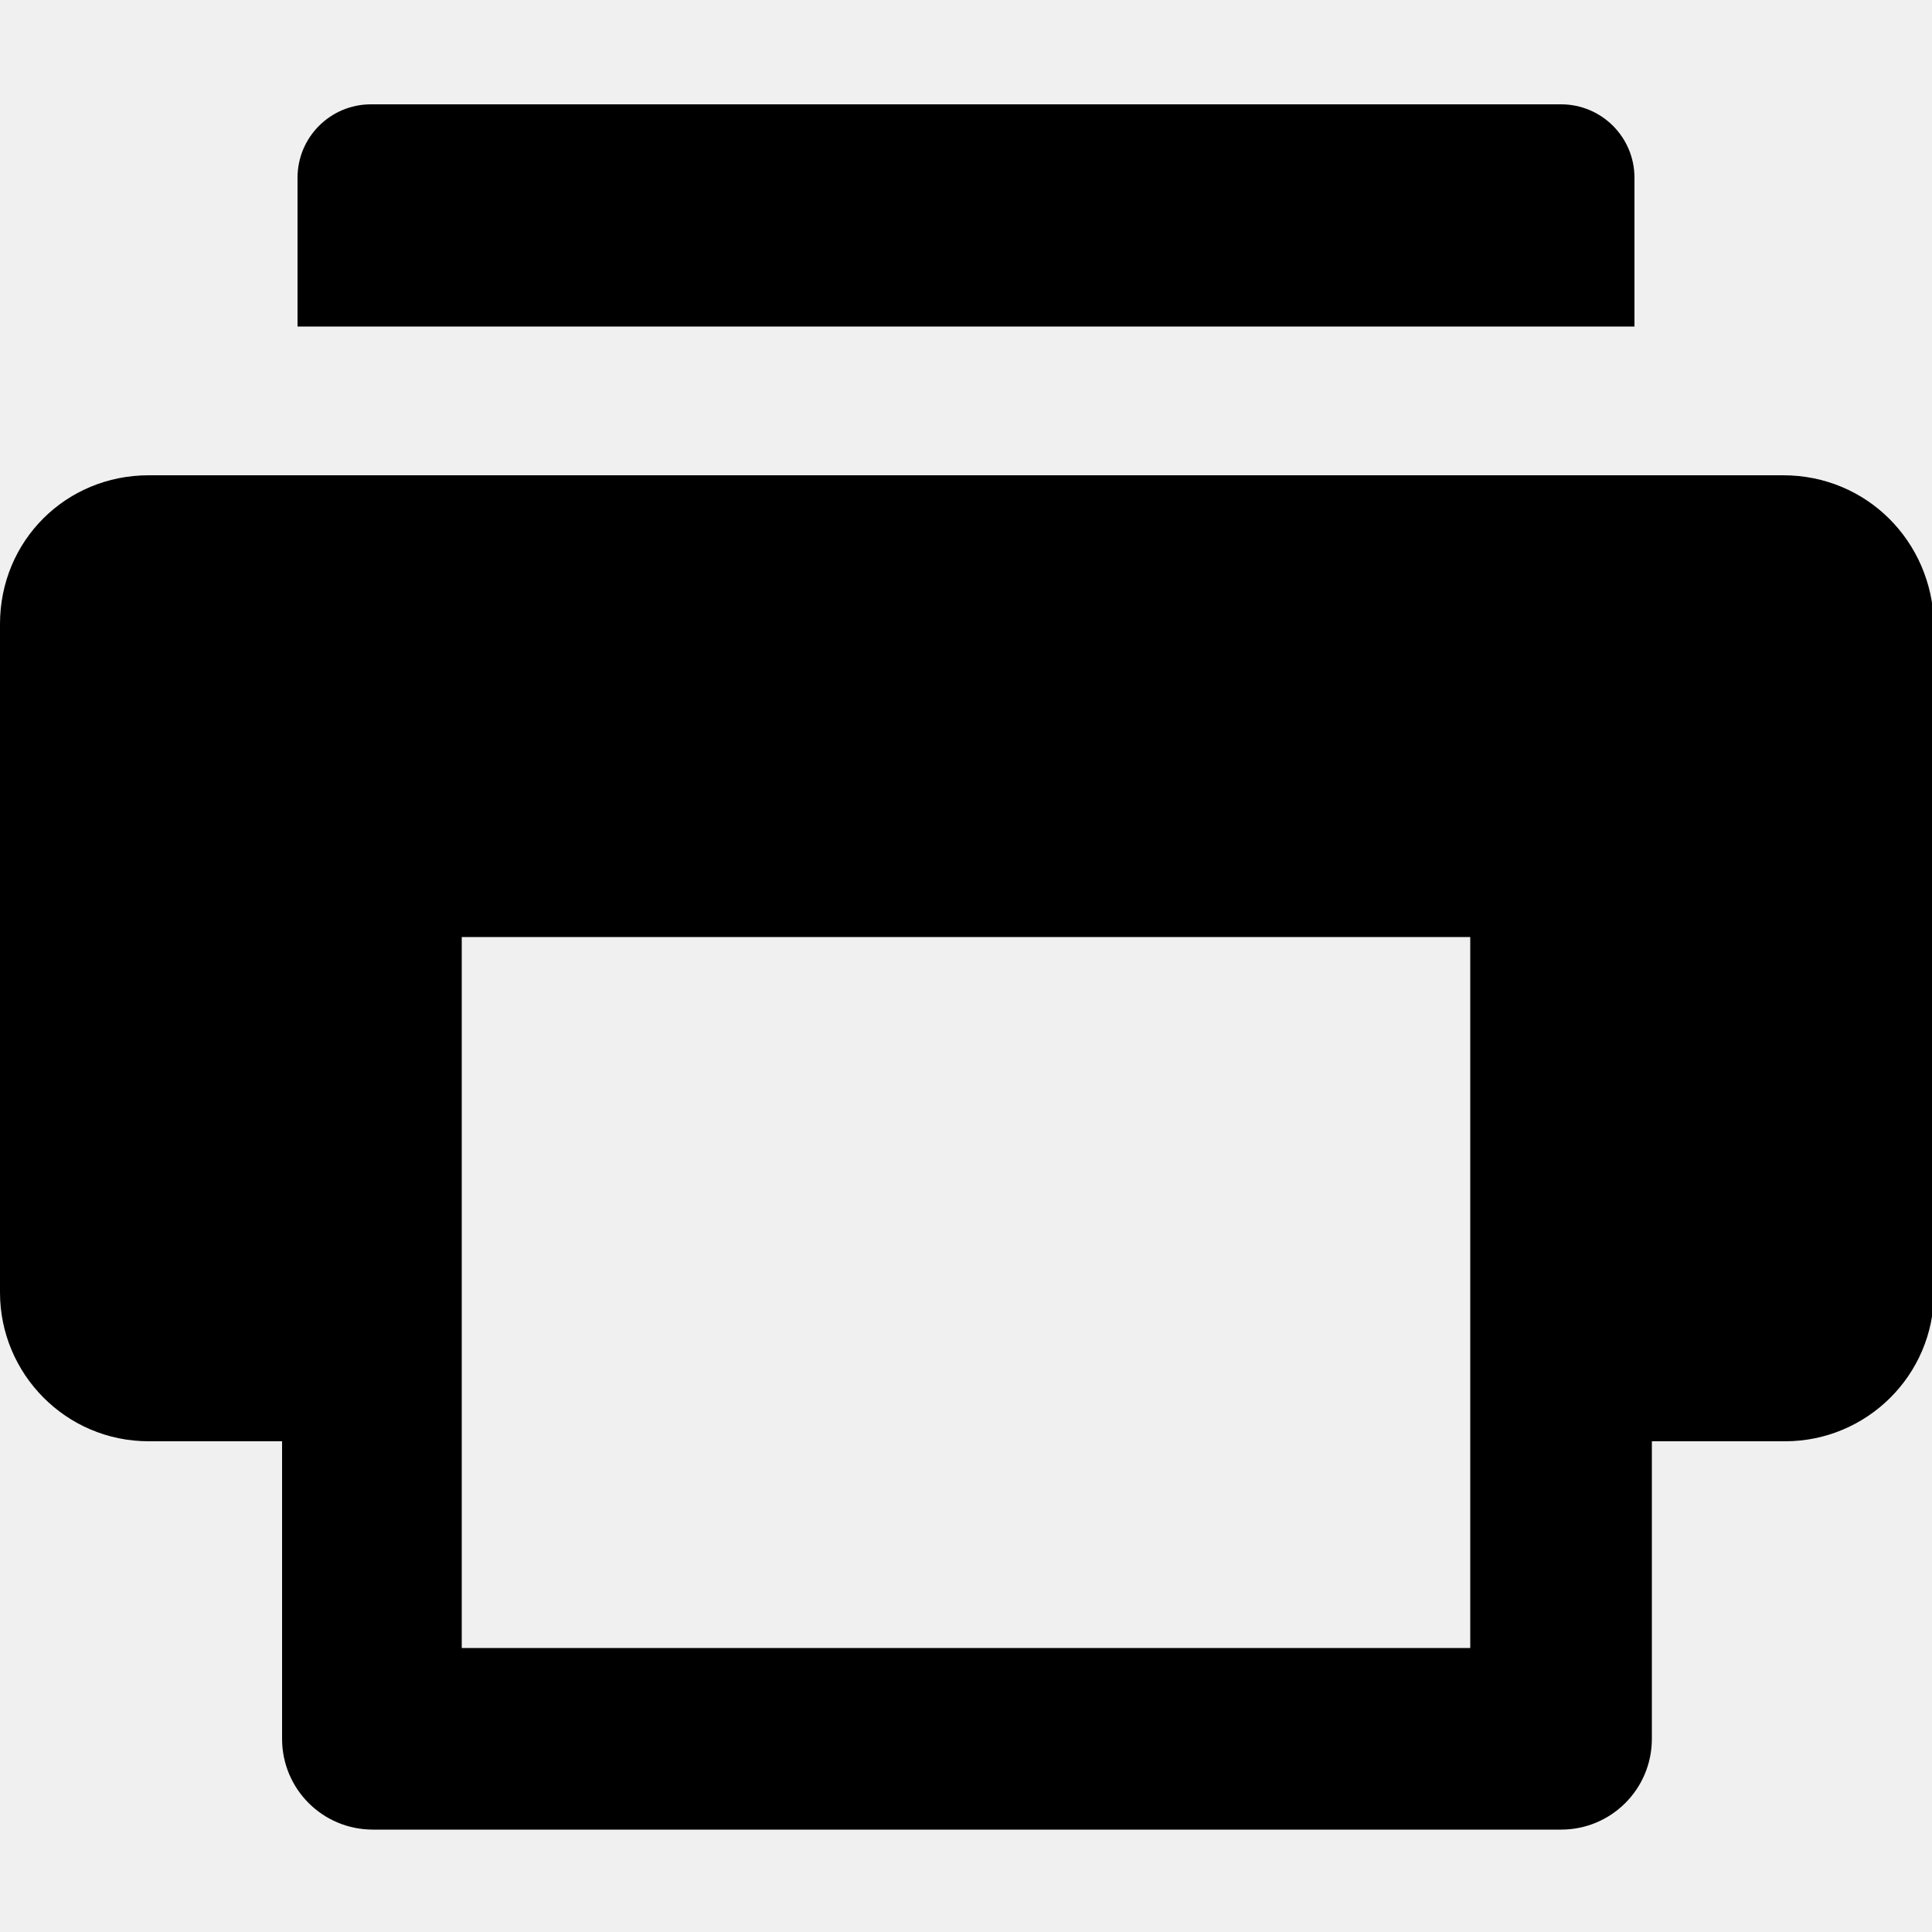
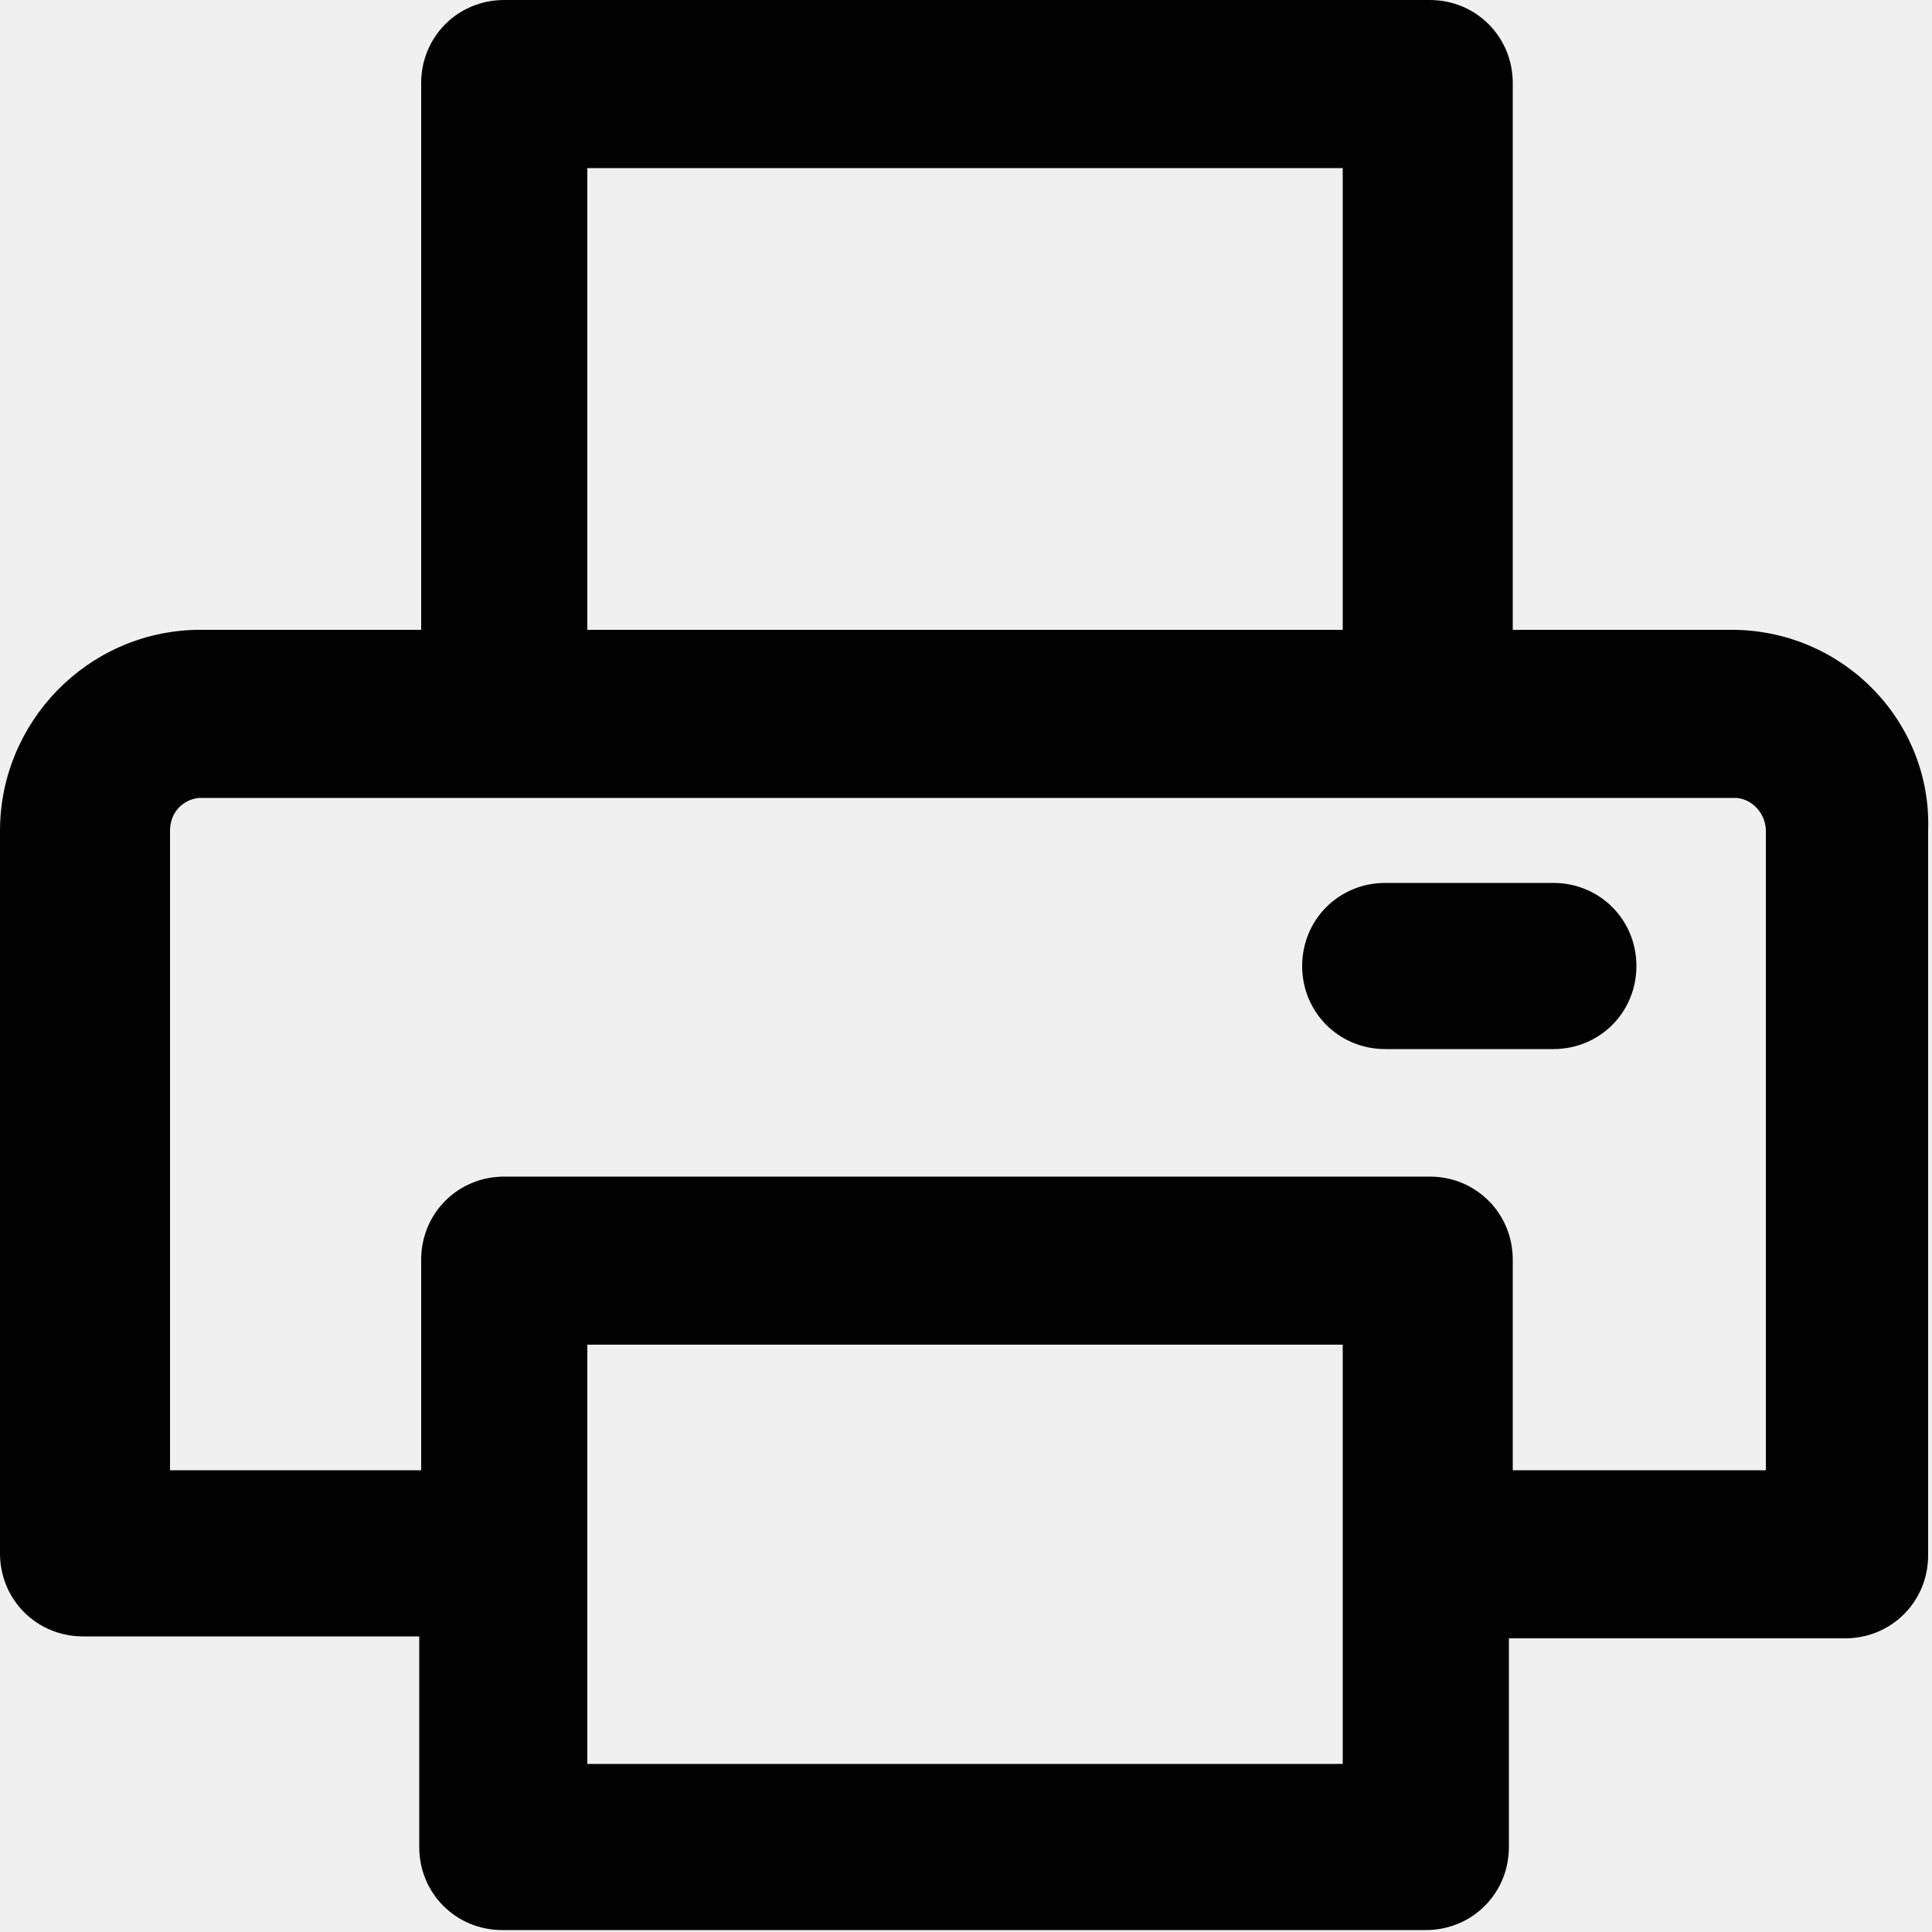
<svg xmlns="http://www.w3.org/2000/svg" version="1.1" id="圖層_1" x="0px" y="0px" viewBox="0 0 100 100" style="enable-background:new 0 0 100 100;" xml:space="preserve">
  <style type="text/css">
	.st0{display:none;}
	.st1{display:inline;}
	.st2{fill:#3C579E;}
	.st3{fill:#FFFFFF;}
	.st4{display:inline;fill:#0E9FDB;}
	.st5{fill:#C01E20;}
	.st6{display:inline;fill:#FFFFFF;}
	.st7{fill:#D45141;}
	.st8{fill:#1070A8;}
	.st9{fill:url(#SVGID_1_);}
+ 	.st10{fill:#010101;}
</style>
  <g id="圖層_2_1_" class="st0">
    <g class="st1">
      <circle class="st2" cx="50" cy="50" r="50" />
-       <path class="st3" d="M44,81.2V53H33.9V42.9H44v-9.3c0-9.4,5.5-14.9,13.9-14.9c4,0,7.3,0.4,8.3,0.6v10.5l-6.7,0    c-4.5,0-5.4,2.3-5.4,5.4v7.7h11.7L64,53H54v28.2H44z" />
+       <path class="st3" d="M44,81.2V53H33.9V42.9H44v-9.3c0-9.4,5.5-14.9,13.9-14.9c4,0,7.3,0.4,8.3,0.6v10.5h-6.7    c-4.5,0-5.4,2.3-5.4,5.4v7.7h11.7L64,53H54v28.2H44z" />
    </g>
  </g>
  <g id="圖層_3" class="st0">
-     <path class="st4" d="M56.9,30.5c-4.4,1.6-7.1,5.7-6.8,10.2l0.1,1.7l-1.7-0.2c-6.4-0.8-11.9-3.6-16.6-8.2l-2.3-2.3L29,33.4   c-1.3,3.8-0.5,7.8,2.2,10.5c1.4,1.5,1.1,1.7-1.3,0.8c-0.8-0.3-1.6-0.5-1.6-0.4c-0.2,0.2,0.6,3.5,1.3,4.7c0.9,1.8,2.8,3.5,4.8,4.5   l1.7,0.8l-2,0c-2,0-2,0-1.8,0.8c0.7,2.3,3.5,4.7,6.5,5.8l2.2,0.7l-1.9,1.1c-2.8,1.6-6.1,2.5-9.4,2.6c-1.6,0-2.9,0.2-2.9,0.3   c0,0.4,4.3,2.3,6.7,3.1c7.4,2.3,16.3,1.3,22.9-2.6c4.7-2.8,9.4-8.3,11.6-13.7c1.2-2.9,2.4-8.1,2.4-10.6c0-1.6,0.1-1.8,2.1-3.8   c1.2-1.1,2.2-2.4,2.4-2.7c0.3-0.7,0.3-0.7-1.5-0.1c-3,1.1-3.4,0.9-1.9-0.7c1.1-1.1,2.4-3.2,2.4-3.8c0-0.1-0.5,0.1-1.1,0.4   c-0.6,0.4-2,0.9-3.1,1.2l-1.9,0.6L66,31.9c-0.9-0.6-2.3-1.3-3-1.6C61.3,29.8,58.6,29.9,56.9,30.5z M50,100C22.4,100,0,77.6,0,50   C0,22.4,22.4,0,50,0s50,22.4,50,50C100,77.6,77.6,100,50,100z" />
+     <path class="st4" d="M56.9,30.5c-4.4,1.6-7.1,5.7-6.8,10.2l0.1,1.7l-1.7-0.2c-6.4-0.8-11.9-3.6-16.6-8.2l-2.3-2.3L29,33.4   c-1.3,3.8-0.5,7.8,2.2,10.5c1.4,1.5,1.1,1.7-1.3,0.8c-0.8-0.3-1.6-0.5-1.6-0.4c-0.2,0.2,0.6,3.5,1.3,4.7c0.9,1.8,2.8,3.5,4.8,4.5   l1.7,0.8h-2c-2,0-2,0-1.8,0.8c0.7,2.3,3.5,4.7,6.5,5.8l2.2,0.7l-1.9,1.1c-2.8,1.6-6.1,2.5-9.4,2.6c-1.6,0-2.9,0.2-2.9,0.3   c0,0.4,4.3,2.3,6.7,3.1c7.4,2.3,16.3,1.3,22.9-2.6c4.7-2.8,9.4-8.3,11.6-13.7c1.2-2.9,2.4-8.1,2.4-10.6c0-1.6,0.1-1.8,2.1-3.8   c1.2-1.1,2.2-2.4,2.4-2.7c0.3-0.7,0.3-0.7-1.5-0.1c-3,1.1-3.4,0.9-1.9-0.7c1.1-1.1,2.4-3.2,2.4-3.8c0-0.1-0.5,0.1-1.1,0.4   c-0.6,0.4-2,0.9-3.1,1.2l-1.9,0.6l-1.8-1c-0.9-0.6-2.3-1.3-3-1.6C61.3,29.8,58.6,29.9,56.9,30.5z M50,100C22.4,100,0,77.6,0,50   S22.4,0,50,0s50,22.4,50,50S77.6,100,50,100z" />
  </g>
  <g id="圖層_4" class="st0">
    <g class="st1">
      <circle class="st5" cx="50" cy="50" r="50" />
    </g>
-     <path class="st6" d="M80.6,37.5c0,0-0.6-4.3-2.5-6.2c-2.4-2.5-5-2.5-6.3-2.6C63.1,28,50,28,50,28h0c0,0-13.1,0-21.9,0.6   c-1.2,0.1-3.9,0.2-6.3,2.6c-1.9,1.9-2.5,6.2-2.5,6.2s-0.6,5.1-0.6,10.1v4.7c0,5.1,0.6,10.1,0.6,10.1s0.6,4.3,2.5,6.2   c2.4,2.5,5.5,2.4,6.9,2.7C33.8,71.8,50,72,50,72s13.1,0,21.9-0.7c1.2-0.1,3.9-0.2,6.3-2.6c1.9-1.9,2.5-6.2,2.5-6.2   s0.6-5.1,0.6-10.1v-4.7C81.2,42.6,80.6,37.5,80.6,37.5 M42.8,58.9l0-19.2l18.5,9.6L42.8,58.9z" />
+     <path class="st6" d="M80.6,37.5c0,0-0.6-4.3-2.5-6.2c-2.4-2.5-5-2.5-6.3-2.6C63.1,28,50,28,50,28l0,0c0,0-13.1,0-21.9,0.6   c-1.2,0.1-3.9,0.2-6.3,2.6c-1.9,1.9-2.5,6.2-2.5,6.2s-0.6,5.1-0.6,10.1v4.7c0,5.1,0.6,10.1,0.6,10.1s0.6,4.3,2.5,6.2   c2.4,2.5,5.5,2.4,6.9,2.7C33.8,71.8,50,72,50,72s13.1,0,21.9-0.7c1.2-0.1,3.9-0.2,6.3-2.6c1.9-1.9,2.5-6.2,2.5-6.2   s0.6-5.1,0.6-10.1v-4.7C81.2,42.6,80.6,37.5,80.6,37.5 M42.8,58.9V39.7l18.5,9.6L42.8,58.9z" />
  </g>
  <g id="圖層_5" class="st0">
    <g class="st1">
      <circle class="st7" cx="50" cy="50" r="50" />
      <g>
        <g>
-           <path class="st3" d="M38.6,76.5c-14.9,0-26.9-11.9-26.9-26.5c0-14.6,12.1-26.5,26.9-26.5c6.5,0,12.8,2.3,17.7,6.5l-6.9,7.7      c-3-2.6-6.8-4-10.8-4c-9.1,0-16.5,7.3-16.5,16.2c0,8.9,7.4,16.2,16.5,16.2c7.7,0,12.7-3.7,14.4-10.3H38.7V45.6H64v5.1      C64,66.1,53.8,76.5,38.6,76.5z" />
+           <path class="st3" d="M38.6,76.5c-14.9,0-26.9-11.9-26.9-26.5s12.1-26.5,26.9-26.5c6.5,0,12.8,2.3,17.7,6.5l-6.9,7.7      c-3-2.6-6.8-4-10.8-4c-9.1,0-16.5,7.3-16.5,16.2s7.4,16.2,16.5,16.2c7.7,0,12.7-3.7,14.4-10.3H38.7V45.6H64v5.1      C64,66.1,53.8,76.5,38.6,76.5z" />
        </g>
        <polygon class="st3" points="92.1,45.7 84.3,45.7 84.3,37.8 78.1,37.8 78.1,45.7 70.3,45.7 70.3,51.9 78.1,51.9 78.1,59.7      84.3,59.7 84.3,51.9 92.1,51.9    " />
      </g>
    </g>
  </g>
  <g id="圖層_6" class="st0">
    <g class="st1">
      <circle class="st8" cx="50" cy="50" r="50" />
    </g>
    <g class="st1">
-       <path class="st3" d="M34.5,78.1H22.8V40.6h11.7V78.1z M28.6,35.4c-3.7,0-6.8-3-6.8-6.8c0-3.7,3-6.8,6.8-6.8c3.7,0,6.8,3,6.8,6.8    C35.4,32.4,32.4,35.4,28.6,35.4z M78.1,78.1H66.5V59.8c0-4.3-0.1-9.9-6.1-9.9c-6.1,0-7,4.7-7,9.6v18.5H41.8V40.6H53v5.1h0.2    c1.6-2.9,5.4-6.1,11-6.1c11.8,0,14,7.8,14,17.9L78.1,78.1L78.1,78.1z" />
+       <path class="st3" d="M34.5,78.1H22.8V40.6h11.7V78.1z M28.6,35.4c-3.7,0-6.8-3-6.8-6.8c0-3.7,3-6.8,6.8-6.8c3.7,0,6.8,3,6.8,6.8    C35.4,32.4,32.4,35.4,28.6,35.4z M78.1,78.1H66.5V59.8c0-4.3-0.1-9.9-6.1-9.9c-6.1,0-7,4.7-7,9.6V78H41.8V40.6H53v5.1h0.2    c1.6-2.9,5.4-6.1,11-6.1c11.8,0,14,7.8,14,17.9L78.1,78.1L78.1,78.1z" />
    </g>
  </g>
  <g id="圖層_7" class="st0">
    <g class="st1">
      <g>
-         <linearGradient id="SVGID_1_" gradientUnits="userSpaceOnUse" x1="-325.126" y1="-134.898" x2="-267.764" y2="-216.821" gradientTransform="matrix(1 0 0 1 346.4448 225.8594)">
+         <linearGradient id="SVGID_1_" gradientUnits="userSpaceOnUse" x1="-325.126" y1="236.898" x2="-267.764" y2="318.82" gradientTransform="matrix(1 0 0 -1 346.4448 327.8594)">
          <stop offset="0" style="stop-color:#FFB900" />
          <stop offset="1" style="stop-color:#9100EB" />
        </linearGradient>
        <circle class="st9" cx="50" cy="50" r="50" />
      </g>
      <g>
        <g>
-           <path class="st3" d="M64.3,81.2H35.7c-9.3,0-16.9-7.6-16.9-16.9V35.7c0-9.3,7.6-16.9,16.9-16.9h28.6c9.3,0,16.9,7.6,16.9,16.9      v28.6C81.2,73.7,73.7,81.2,64.3,81.2z M35.7,24C29.2,24,24,29.2,24,35.7v28.6C24,70.8,29.2,76,35.7,76h28.6      C70.8,76,76,70.8,76,64.3V35.7C76,29.2,70.8,24,64.3,24L35.7,24L35.7,24z" />
+           <path class="st3" d="M64.3,81.2H35.7c-9.3,0-16.9-7.6-16.9-16.9V35.7c0-9.3,7.6-16.9,16.9-16.9h28.6c9.3,0,16.9,7.6,16.9,16.9      v28.6C81.2,73.7,73.7,81.2,64.3,81.2z M35.7,24C29.2,24,24,29.2,24,35.7v28.6C24,70.8,29.2,76,35.7,76h28.6      C70.8,76,76,70.8,76,64.3V35.7C76,29.2,70.8,24,64.3,24H35.7L35.7,24z" />
        </g>
        <g>
-           <path class="st3" d="M50,65.6c-8.6,0-15.6-7-15.6-15.6c0-8.6,7-15.6,15.6-15.6s15.6,7,15.6,15.6C65.6,58.6,58.6,65.6,50,65.6z       M50,39.6c-5.7,0-10.4,4.7-10.4,10.4c0,5.7,4.7,10.4,10.4,10.4S60.4,55.7,60.4,50C60.4,44.3,55.7,39.6,50,39.6z" />
+           <path class="st3" d="M50,65.6c-8.6,0-15.6-7-15.6-15.6s7-15.6,15.6-15.6s15.6,7,15.6,15.6S58.6,65.6,50,65.6z M50,39.6      c-5.7,0-10.4,4.7-10.4,10.4S44.3,60.4,50,60.4S60.4,55.7,60.4,50S55.7,39.6,50,39.6z" />
        </g>
        <g>
          <circle class="st3" cx="66.6" cy="33.4" r="3.6" />
        </g>
      </g>
    </g>
  </g>
-   <g>
-     <path d="M92.3,24.6H7.7C3.4,24.6,0,28,0,32.3v34.6c0,4.2,3.4,7.7,7.7,7.7h6.9V90c0,2.6,2.1,4.7,4.7,4.7h61.5c2.6,0,4.7-2.1,4.7-4.7   V74.6h6.9c4.2,0,7.7-3.4,7.7-7.7V32.3C100,28,96.6,24.6,92.3,24.6z M76.1,85.3H23.9V48.5h52.2L76.1,85.3L76.1,85.3z" />
-     <path d="M84.6,9.2c0-2.1-1.7-3.8-3.8-3.8H19.2c-2.1,0-3.8,1.7-3.8,3.8v7.7h69.2V9.2z" />
-   </g>
+   <path class="st10" d="M89.8,32.6H78.3V4.3c0-2.4-1.9-4.3-4.3-4.3H26.1c-2.4,0-4.3,1.9-4.3,4.3v28.3H10.2C4.5,32.7,0,37.4,0,43v37.4  c0,2.4,1.9,4.3,4.3,4.3h17.4v10.9c0,2.4,1.9,4.3,4.3,4.3h47.8c2.4,0,4.3-1.9,4.3-4.3V84.8h17.4c2.4,0,4.3-1.9,4.3-4.3V43  C100,37.4,95.5,32.7,89.8,32.6z M30.4,8.7h39.1v23.9H30.4V8.7z M69.6,91.3H30.4V69.6h39.1V91.3z M91.3,76.1h-13V65.2  c0-2.4-1.9-4.3-4.3-4.3H26.1c-2.4,0-4.3,1.9-4.3,4.3v10.9h-13V43c0-0.9,0.6-1.6,1.5-1.7h79.6c0.9,0.1,1.5,0.9,1.5,1.7V76.1z" />
+   <path class="st10" d="M80.4,45.7h-8.7c-2.4,0-4.3,1.9-4.3,4.3s1.9,4.3,4.3,4.3h8.7c2.4,0,4.3-1.9,4.3-4.3S82.8,45.7,80.4,45.7z" />
</svg>
